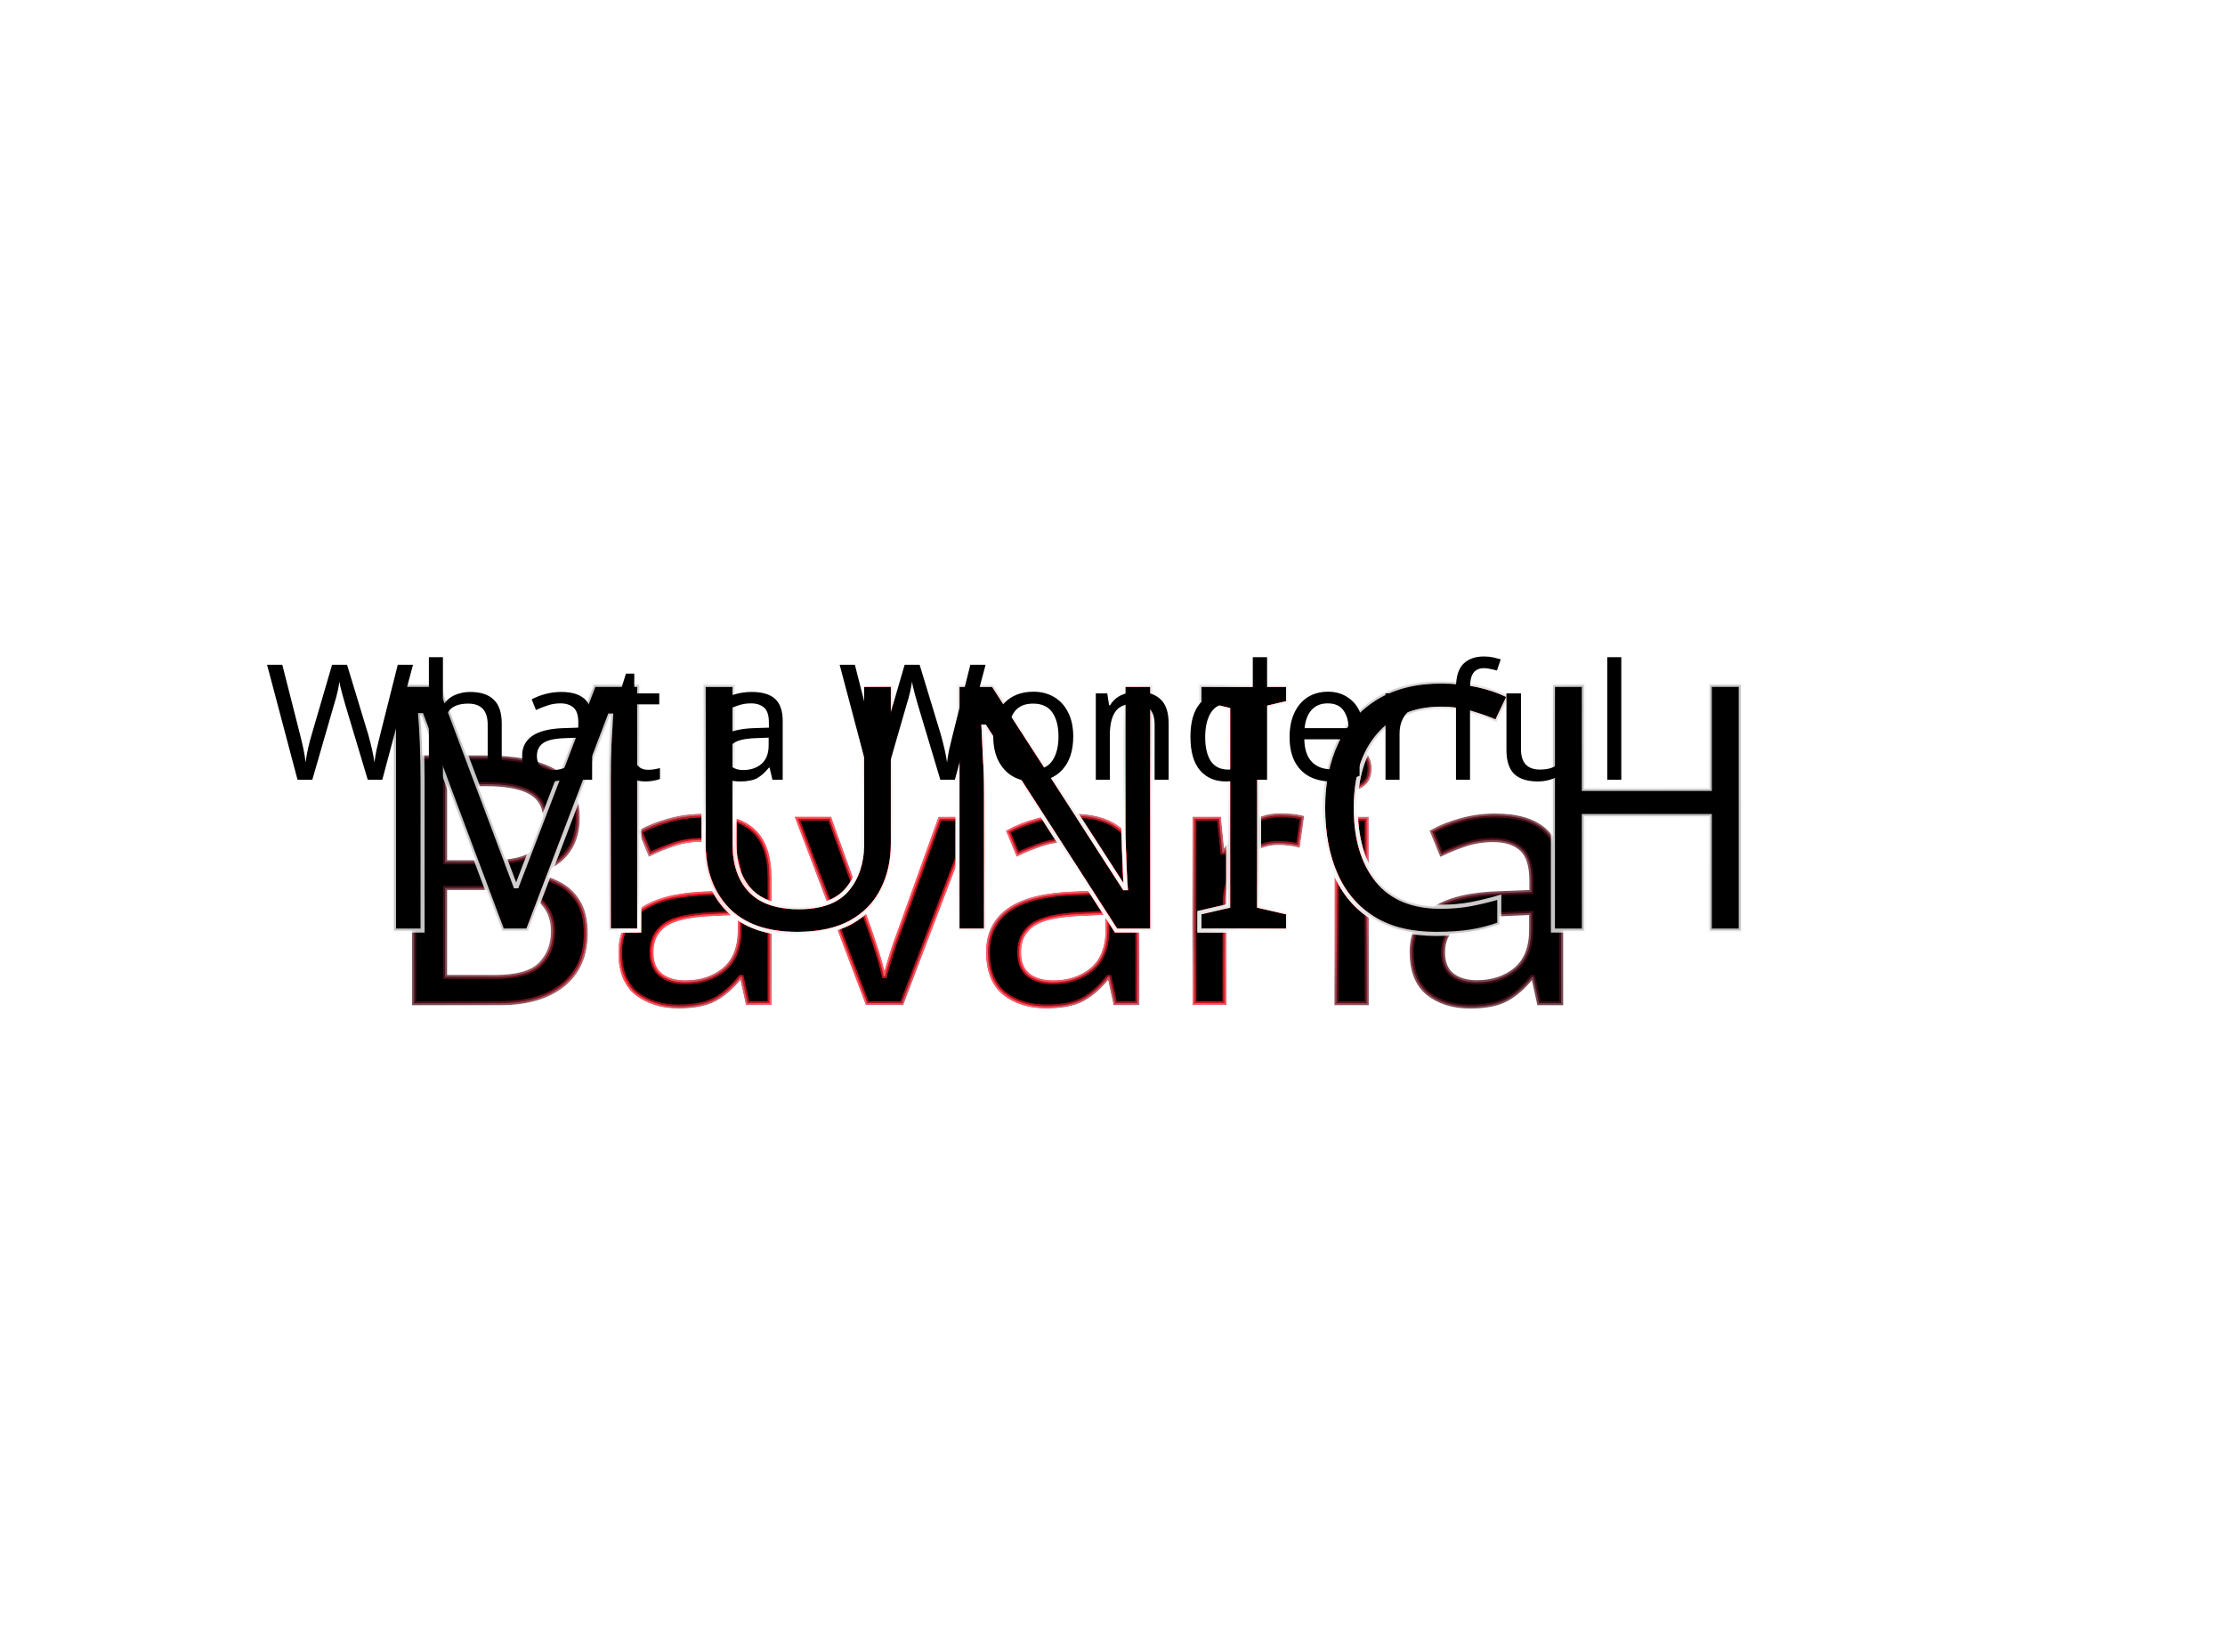
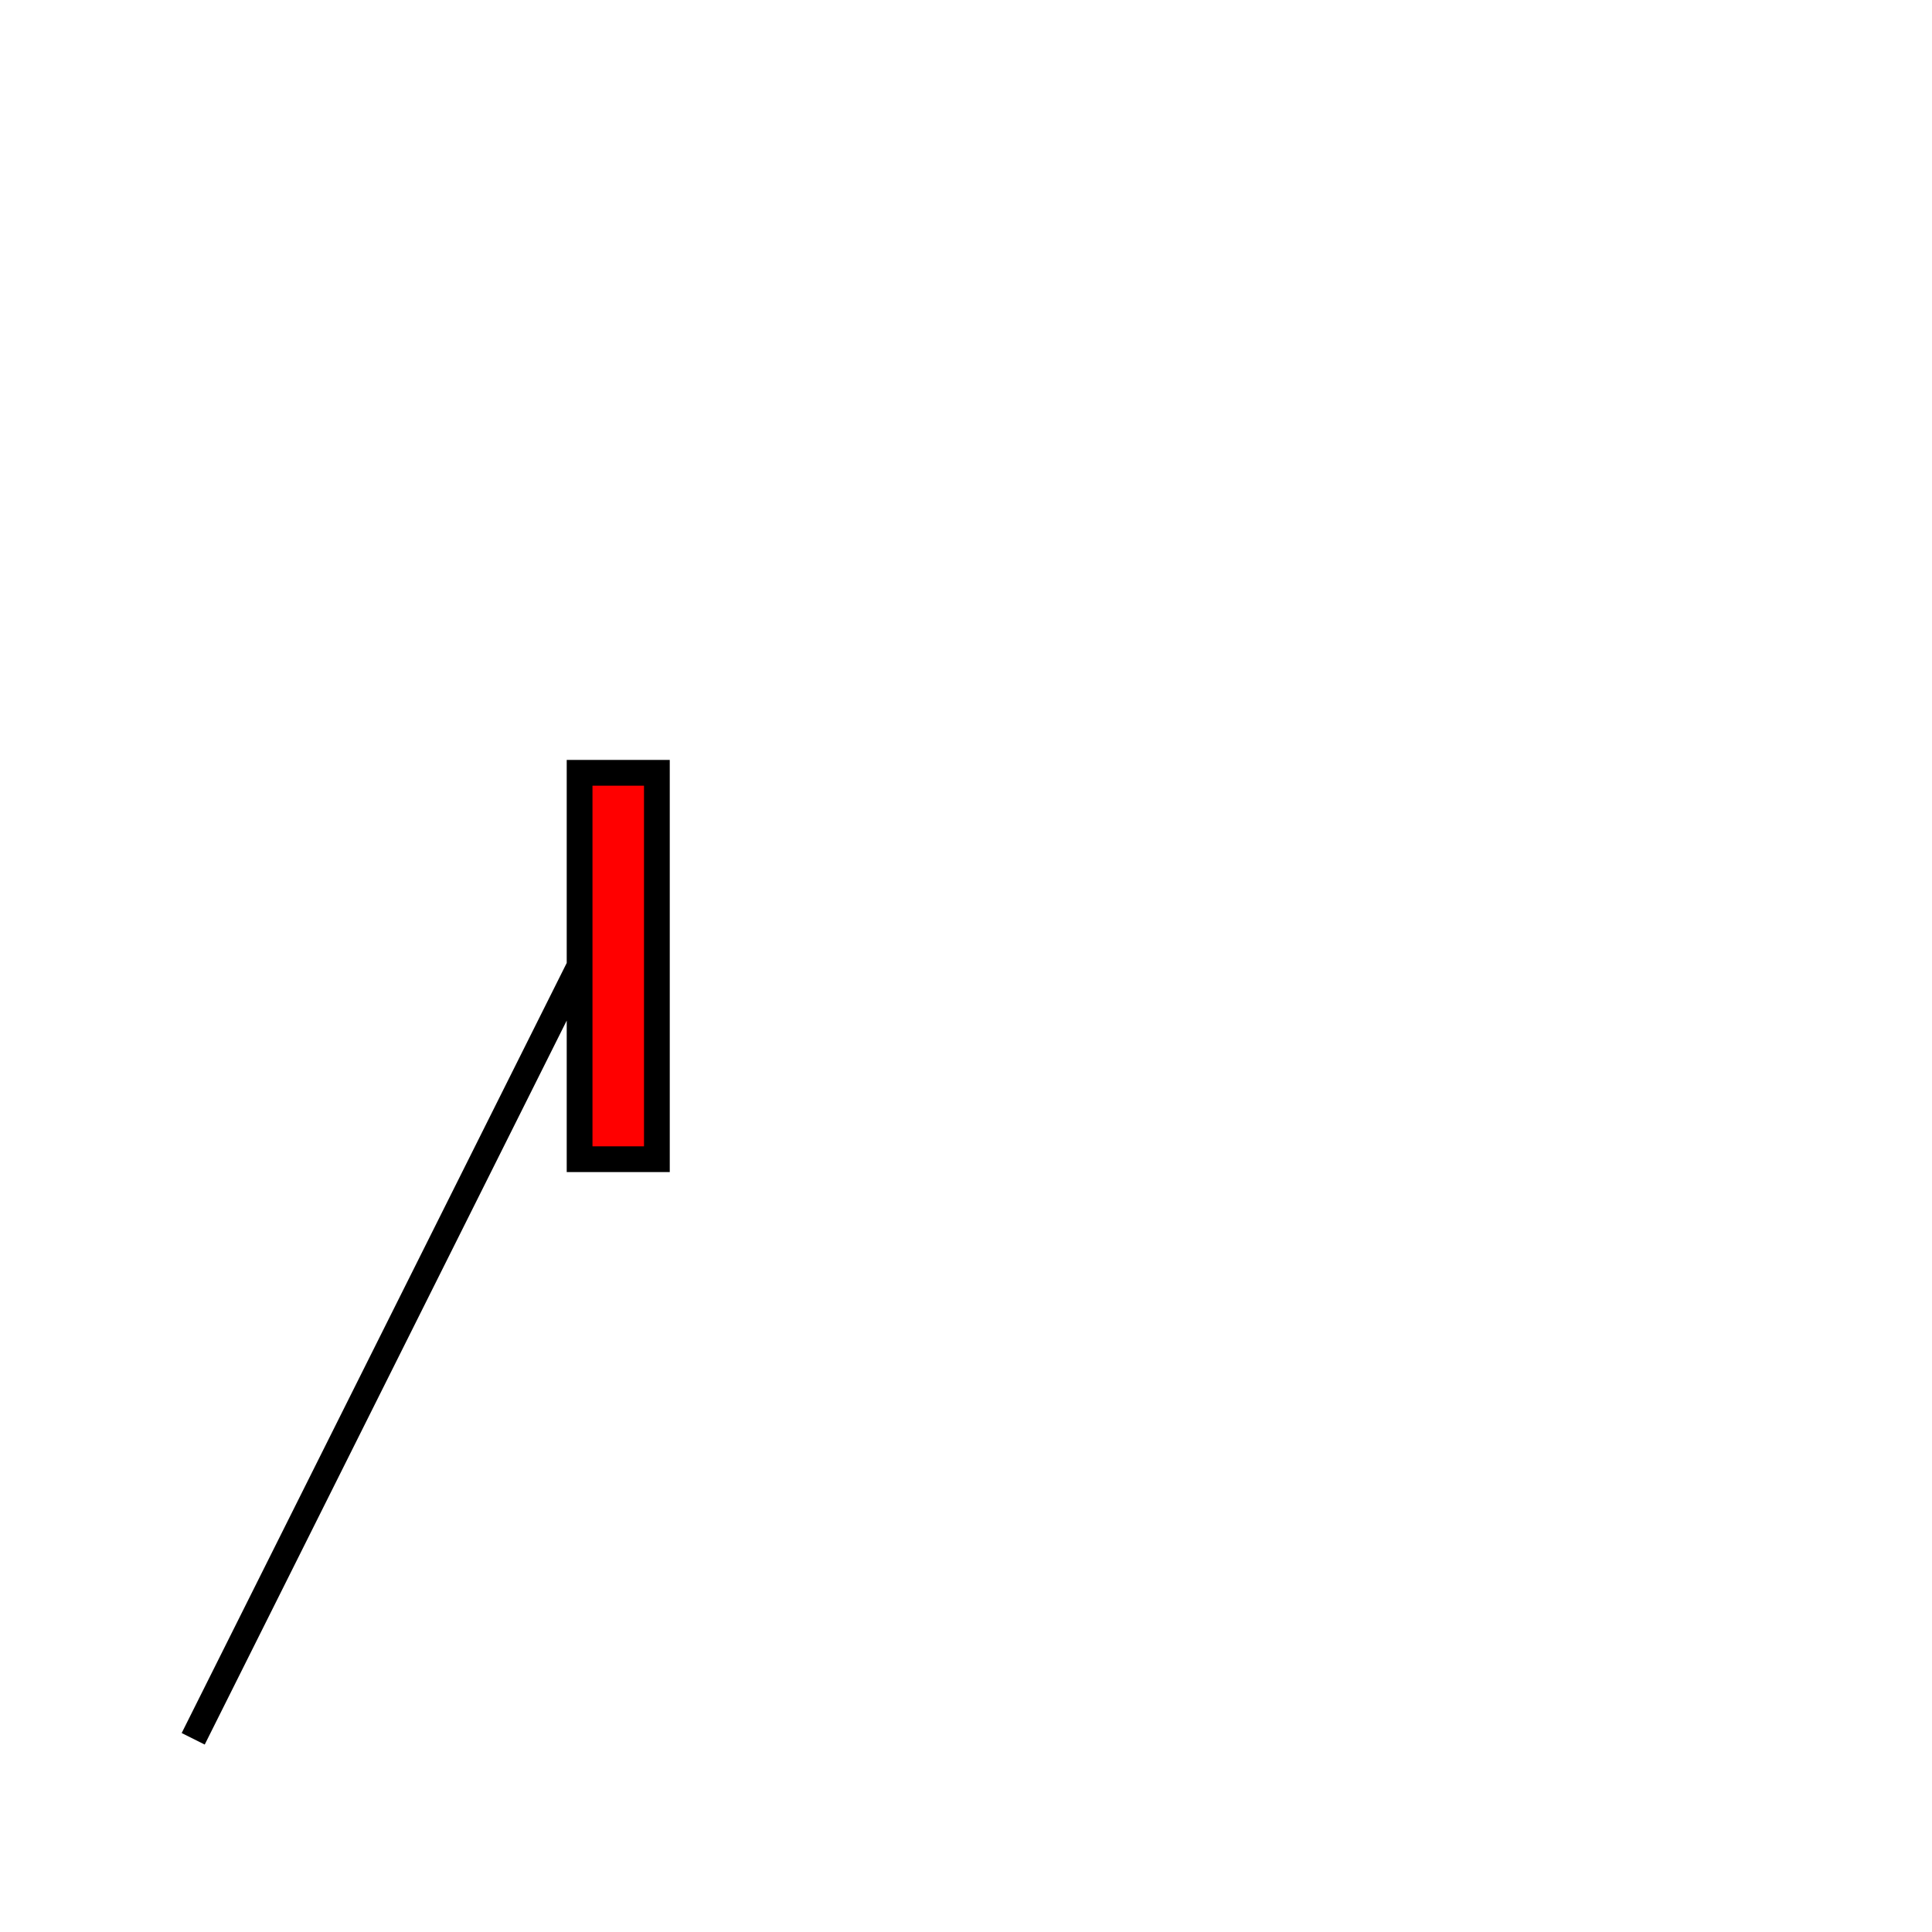
- <svg xmlns="http://www.w3.org/2000/svg" xmlns:xlink="http://www.w3.org/1999/xlink" width="146.04mm" height="108.362mm" viewBox="0 0 146.04 108.362" version="1.1" id="svg8">
-   <defs id="defs2">
-     <linearGradient id="linearGradient984-0">
-       <stop style="stop-color:#c10000;stop-opacity:1;" offset="0" id="stop980" />
-       <stop style="stop-color:#c10000;stop-opacity:0;" offset="1" id="stop982" />
-     </linearGradient>
-     <rect x="70.032" y="75.82" width="10.639" height="16.161" id="rect843" />
-     <linearGradient xlink:href="#linearGradient984-0" id="linearGradient986" x1="77.666" y1="69.808" x2="150.92" y2="69.808" gradientUnits="userSpaceOnUse" />
-     <linearGradient xlink:href="#linearGradient984-0" id="linearGradient1006" gradientUnits="userSpaceOnUse" x1="77.666" y1="69.808" x2="150.92" y2="69.808" spreadMethod="reflect" />
-     <linearGradient xlink:href="#linearGradient984-0" id="linearGradient1008" gradientUnits="userSpaceOnUse" x1="77.666" y1="69.808" x2="150.92" y2="69.808" />
-     <linearGradient xlink:href="#linearGradient984-0" id="linearGradient1010" gradientUnits="userSpaceOnUse" x1="77.666" y1="69.808" x2="150.92" y2="69.808" />
-     <linearGradient xlink:href="#linearGradient984-0" id="linearGradient1012" gradientUnits="userSpaceOnUse" x1="77.666" y1="69.808" x2="150.92" y2="69.808" />
-     <filter height="2" y="-0.5" width="2" x="-0.5" style="color-interpolation-filters:sRGB" id="filter3060">
-       <feGaussianBlur stdDeviation="1" result="result1" id="feGaussianBlur3036" />
-       <feGaussianBlur stdDeviation="8" result="result6" in="result1" id="feGaussianBlur3038" />
-       <feComposite operator="atop" in="result6" in2="result1" result="result8" id="feComposite3040" />
-       <feComposite operator="xor" result="fbSourceGraphic" in="result6" in2="result8" id="feComposite3042" />
-       <feColorMatrix result="fbSourceGraphicAlpha" in="fbSourceGraphic" values="0 0 0 -1 0 0 0 0 -1 0 0 0 0 -1 0 0 0 0 2 0 " id="feColorMatrix3044" />
-       <feGaussianBlur result="result0" in="fbSourceGraphicAlpha" stdDeviation="2.5" id="feGaussianBlur3046" />
-       <feSpecularLighting specularExponent="35" specularConstant="1" surfaceScale="4" lighting-color="#ffffff" result="result1" in="result0" id="feSpecularLighting3050">
-         <fePointLight z="20000" y="-10000" x="-5000" id="fePointLight3048" />
-       </feSpecularLighting>
-       <feComposite operator="in" result="result2" in="result1" in2="fbSourceGraphicAlpha" id="feComposite3052" />
-       <feComposite k3="1" k2="1" operator="arithmetic" result="result4" in="fbSourceGraphic" in2="result2" id="feComposite3054" k1="0" k4="0" />
-       <feComposite operator="atop" in2="result4" result="result91" id="feComposite3056" />
-       <feBlend mode="multiply" in2="result91" id="feBlend3058" />
-     </filter>
-   </defs>
-   <g id="layer1" transform="translate(-47.56032,-13.75196)">
-     <text xml:space="preserve" style="font-style:normal;font-weight:normal;font-size:10.583px;line-height:1.25;font-family:sans-serif;fill:#000000;fill-opacity:1;stroke:#46141f;stroke-width:0.265;stroke-opacity:0.779;" x="119.08" y="54.967" id="text2435-2">
-       <tspan x="119.08" y="54.967" style="font-style:normal;font-variant:normal;font-weight:normal;font-stretch:normal;font-size:10.583px;font-family:'Cinzel Decorative';-inkscape-font-specification:'Cinzel Decorative, Normal';font-variant-ligatures:normal;font-variant-caps:normal;font-variant-numeric:normal;font-variant-east-asian:normal;text-align:center;text-anchor:middle;stroke-width:0.265;stroke:#46141f;stroke-opacity:0.779;" id="tspan2437-4" />
-       <tspan x="119.08" y="79.59" style="font-style:normal;font-variant:normal;font-weight:normal;font-stretch:normal;font-size:22.578px;font-family:'Who asks Satan';-inkscape-font-specification:'Who asks Satan, Normal';font-variant-ligatures:normal;font-variant-caps:normal;font-variant-numeric:normal;font-variant-east-asian:normal;text-align:center;text-anchor:middle;stroke-width:0.265;stroke:#46141f;stroke-opacity:0.779;" id="tspan2441-0">Bavaria</tspan>
-     </text>
-     <text xml:space="preserve" style="font-style:normal;font-variant:normal;font-weight:normal;font-stretch:normal;font-size:14.111px;line-height:1.25;font-family:'Nimbus Sans Narrow';-inkscape-font-specification:'Nimbus Sans Narrow, Normal';font-variant-ligatures:normal;font-variant-caps:normal;font-variant-numeric:normal;font-variant-east-asian:normal;fill:#000000;fill-opacity:1;stroke:#f8f8f8;stroke-width:0.265;stroke-opacity:0.779" x="71.234" y="74.825" id="text839">
-       <tspan id="tspan837" x="71.234" y="74.825" style="font-style:normal;font-variant:normal;font-weight:normal;font-stretch:normal;font-size:22.578px;font-family:Montserrat;-inkscape-font-specification:'Montserrat, Normal';font-variant-ligatures:normal;font-variant-caps:normal;font-variant-numeric:normal;font-variant-east-asian:normal;stroke:#f8f8f8;stroke-width:0.265;stroke-opacity:0.779">MUNICH</tspan>
-     </text>
-     <text xml:space="preserve" id="text841" style="font-style:normal;font-weight:normal;font-size:10.583px;line-height:1.25;font-family:sans-serif;white-space:pre;shape-inside:url(#rect843);fill:#000000;fill-opacity:1;stroke:none;" />
-     <g id="g951" transform="translate(6.281097,-1.884218)" style="mix-blend-mode:color-dodge;fill:url(#linearGradient986);fill-opacity:1;stroke:#2e1500;stroke-opacity:0.779;filter:url(#filter3060)">
-       <path style="fill:url(#linearGradient1006);fill-opacity:1;stroke:#3a3123;stroke-width:0.265px;stroke-linecap:butt;stroke-linejoin:miter;stroke-opacity:0.551" d="m 77.789,86.734 c 3.001,-7.58 4.603,-8.678 8.771,-15.046 0.525,-0.789 3.5,-3.084 4.22,-3.808 1.634,-1.644 3.089,-3.686 4.626,-5.439 1.026,-1.17 2.398,-2.005 3.437,-3.044 0.289,-0.461 0.26,-0.84 0.756,-0.763 0.56,-0.565 1.073,-1.615 1.518,-2.287 0.404,-0.61 2.626,-2.224 3.096,-2.689 3.655,-3.004 7.44,-6.518 8.381,-7.327 -2.519,4.067 -5.955,7.35 -7.968,10.424 -1.03,1.778 -1.615,1.656 -1.594,3.409 -0.87,0.737 -1.538,3.593 -2.65,3.421 -0.608,0.62 -0.678,1.61 -1.155,2.337 -0.785,2.021 -2.775,3.705 -3.802,4.957 -0.239,0.319 -17.457,15.499 -17.635,15.855" id="path847" />
-       <path style="fill:url(#linearGradient1008);fill-opacity:1;stroke:#3a3123;stroke-width:0.265px;stroke-linecap:butt;stroke-linejoin:miter;stroke-opacity:0.551" d="m 82.951,96.507 c 1.077,-5.567 5.015,-9.069 8.503,-13.188 1.598,-1.887 2.485,-4.212 3.837,-6.244 0.525,-0.789 2.995,-3.729 3.715,-4.453 1.634,-1.644 3.595,-3.041 5.131,-4.794 1.026,-1.17 2.398,-2.005 3.437,-3.044 0.289,-0.461 0.26,-0.84 0.756,-0.763 0.56,-0.565 1.073,-1.615 1.518,-2.287 0.404,-0.61 2.626,-2.224 3.096,-2.689 0.329,-0.325 0.414,-0.859 0.769,-1.155 0.441,-0.368 1.069,-0.443 1.541,-0.771 0.212,-0.147 4.429,-3.66 4.624,-3.834 1.961,-2.794 2.147,-3.127 4.642,-5.655 1.092,-1.757 1.266,-1.443 4.843,-4.6 0.139,-0.071 0.509,-0.267 0.357,-0.303 -0.656,0.987 -1.631,2.367 -2.397,3.26 -2.414,3.441 -4.37,4.649 -8.368,10.821 -0.78,1.17 -3.194,4.122 -4.142,5.308 -0.973,1.217 -2.092,2.156 -3.052,3.436 -0.87,0.737 -1.538,3.593 -2.65,3.421 -0.608,0.62 -0.678,1.61 -1.155,2.337 -0.786,2.021 -2.775,3.705 -3.802,4.957 -0.239,0.319 -4.033,2.555 -4.211,2.912 -1.021,2.041 -3.175,2.523 -5.05,4.456 -9.195,9.48 -10.79,12.873 -11.944,12.873" id="path847-6" />
-       <path style="fill:url(#linearGradient1010);fill-opacity:1;stroke:#3a3123;stroke-width:0.265px;stroke-linecap:butt;stroke-linejoin:miter;stroke-opacity:0.551" d="m 94.89,96.908 c 1.077,-5.567 5.015,-9.069 8.503,-13.188 1.598,-1.887 2.485,-4.212 3.837,-6.244 0.525,-0.789 3.5,-3.084 4.22,-3.808 1.634,-1.644 3.089,-3.686 4.626,-5.439 1.026,-1.17 2.398,-2.005 3.437,-3.044 0.289,-0.461 0.26,-0.84 0.756,-0.763 0.56,-0.565 1.073,-1.615 1.518,-2.287 0.404,-0.61 2.626,-2.224 3.096,-2.689 0.329,-0.325 0.414,-0.859 0.769,-1.155 0.441,-0.368 1.069,-0.443 1.541,-0.771 0.212,-0.147 4.429,-3.66 4.624,-3.834 1.961,-2.794 2.147,-3.127 4.642,-5.655 1.092,-1.757 1.266,-1.443 4.843,-4.6 0.139,-0.071 0.509,-0.267 0.357,-0.303 -0.656,0.987 -1.631,2.367 -2.397,3.26 -2.414,3.441 -4.37,4.649 -8.368,10.821 -0.78,1.17 -3.194,4.122 -4.142,5.308 -0.973,1.217 -2.092,2.156 -3.052,3.436 -0.87,0.737 -1.538,3.593 -2.65,3.421 -0.608,0.62 -0.678,1.61 -1.155,2.337 -0.786,2.021 -2.775,3.705 -3.802,4.957 -0.239,0.319 -4.033,2.555 -4.211,2.912 -1.021,2.041 -3.175,2.523 -5.05,4.456 -9.195,9.48 -10.79,12.873 -11.944,12.873" id="path847-6-0" />
-       <path style="fill:url(#linearGradient1012);fill-opacity:1;stroke:#3a3123;stroke-width:0.265px;stroke-linecap:butt;stroke-linejoin:miter;stroke-opacity:0.551" d="m 109.802,93.837 c 2.685,-6.444 4.956,-7.707 8.899,-13.732 0.525,-0.789 3.5,-3.084 4.22,-3.808 1.634,-1.644 3.089,-3.686 4.626,-5.439 1.026,-1.17 2.398,-2.005 3.437,-3.044 0.289,-0.461 0.26,-0.84 0.756,-0.763 0.56,-0.565 1.073,-1.615 1.518,-2.287 0.404,-0.61 2.626,-2.224 3.096,-2.689 0.329,-0.325 0.414,-0.859 0.769,-1.155 0.441,-0.368 1.069,-0.443 1.541,-0.771 0.212,-0.147 4.429,-3.66 4.624,-3.834 2.441,-4.219 4.696,-5.675 7.52,-8.6 -3.287,5.055 -6.667,9.411 -8.443,12.123 -0.78,1.17 -3.194,4.122 -4.142,5.308 -0.973,1.217 -2.092,2.156 -3.052,3.436 -0.87,0.737 -1.538,3.593 -2.65,3.421 -0.608,0.62 -0.678,1.61 -1.155,2.337 -0.296,0.451 -2.671,4.204 -3.039,4.571 -0.202,0.202 -0.592,0.157 -0.763,0.385 -0.239,0.319 -4.033,2.555 -4.211,2.912 -1.021,2.041 -11.678,9.696 -13.553,11.629" id="path847-6-0-2" />
-     </g>
-     <text xml:space="preserve" style="font-style:normal;font-weight:normal;font-size:10.583px;line-height:1.25;font-family:sans-serif;fill:#000000;fill-opacity:1;stroke:none;stroke-width:0.265" x="119.553" y="64.93" id="text2435">
-       <tspan x="119.553" y="64.93" style="font-style:normal;font-variant:normal;font-weight:normal;font-stretch:normal;font-size:10.583px;font-family:'Cinzel Decorative';-inkscape-font-specification:'Cinzel Decorative, Normal';font-variant-ligatures:normal;font-variant-caps:normal;font-variant-numeric:normal;font-variant-east-asian:normal;text-align:center;text-anchor:middle;stroke-width:0.265" id="tspan2437">What a Wonderful</tspan>
-       <tspan x="119.553" y="78.538" style="font-style:normal;font-variant:normal;font-weight:normal;font-stretch:normal;font-size:22.578px;font-family:'Who asks Satan';-inkscape-font-specification:'Who asks Satan, Normal';font-variant-ligatures:normal;font-variant-caps:normal;font-variant-numeric:normal;font-variant-east-asian:normal;text-align:center;text-anchor:middle;stroke-width:0.265" id="tspan2441" />
-     </text>
-   </g>
+ <svg xmlns="http://www.w3.org/2000/svg" version="1.2" baseProfile="tiny" width="10cm" height="10cm" viewBox="-5 -45 50 50">
+   <path d="M0,0 l10,-20 m0,-5 l2,0 l0,10 l-2,0 l0,-10 z" fill="red" stroke="black" stroke-width="0.5pt" />
</svg>
